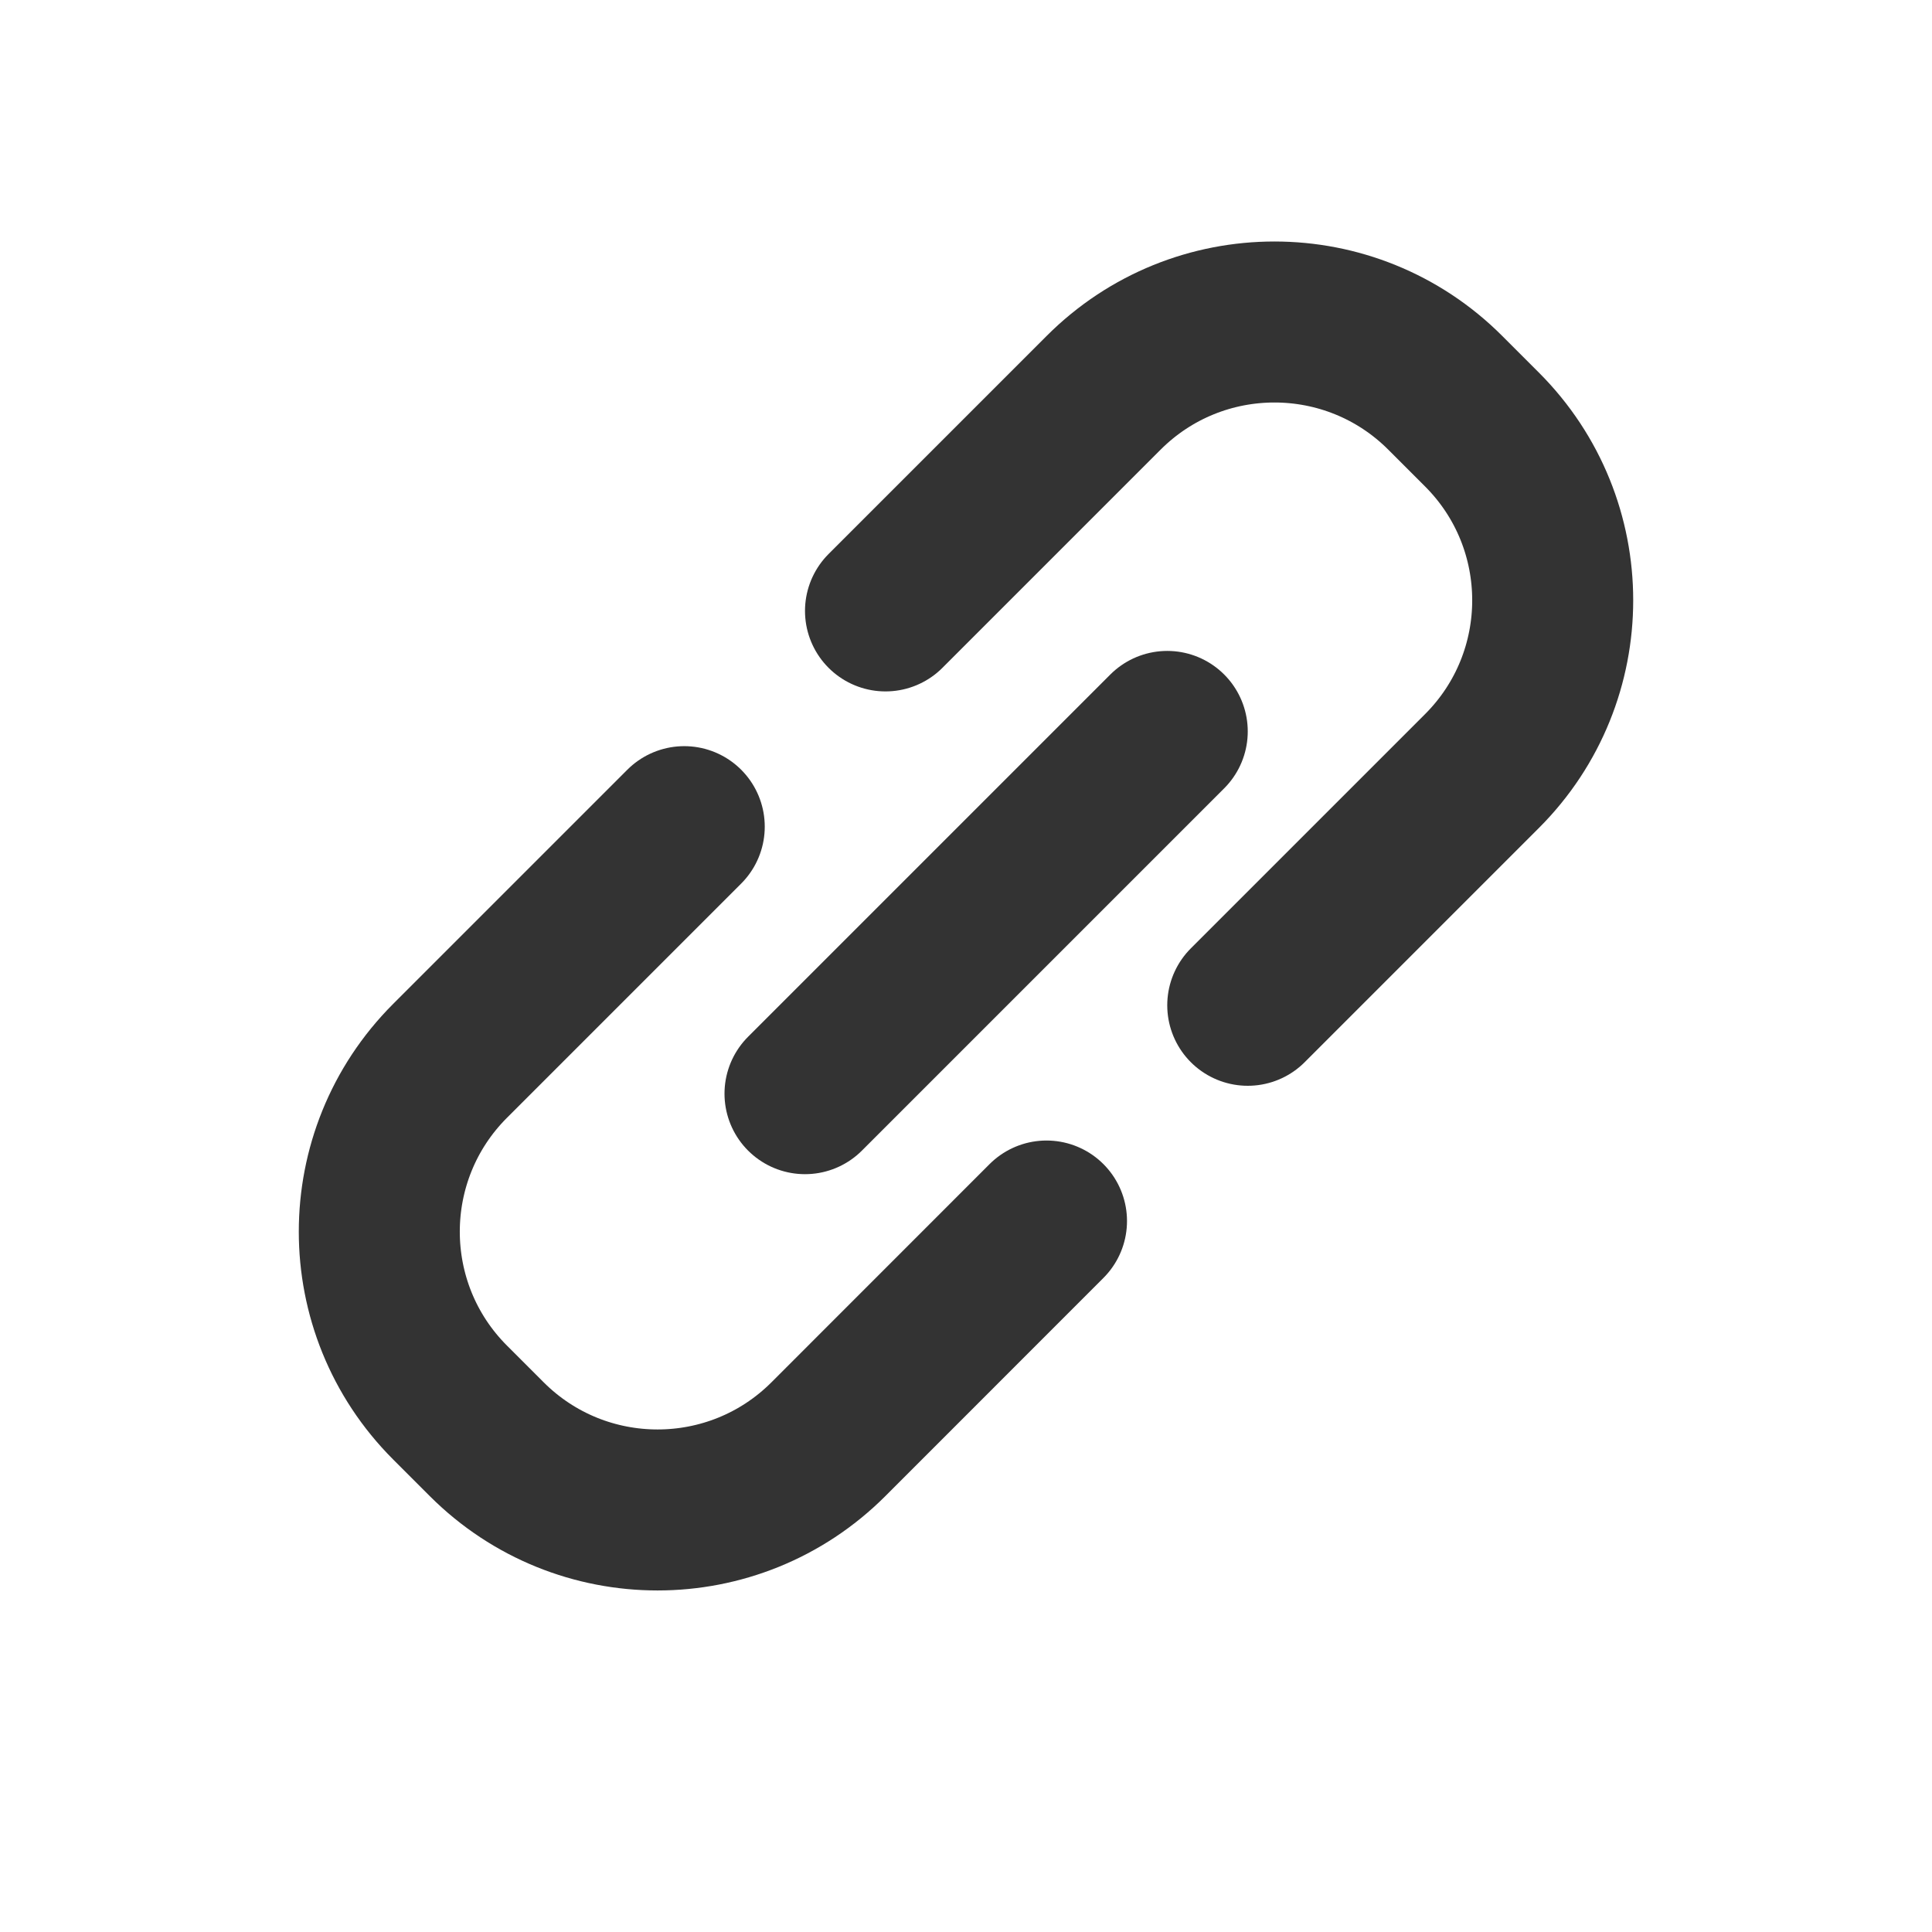
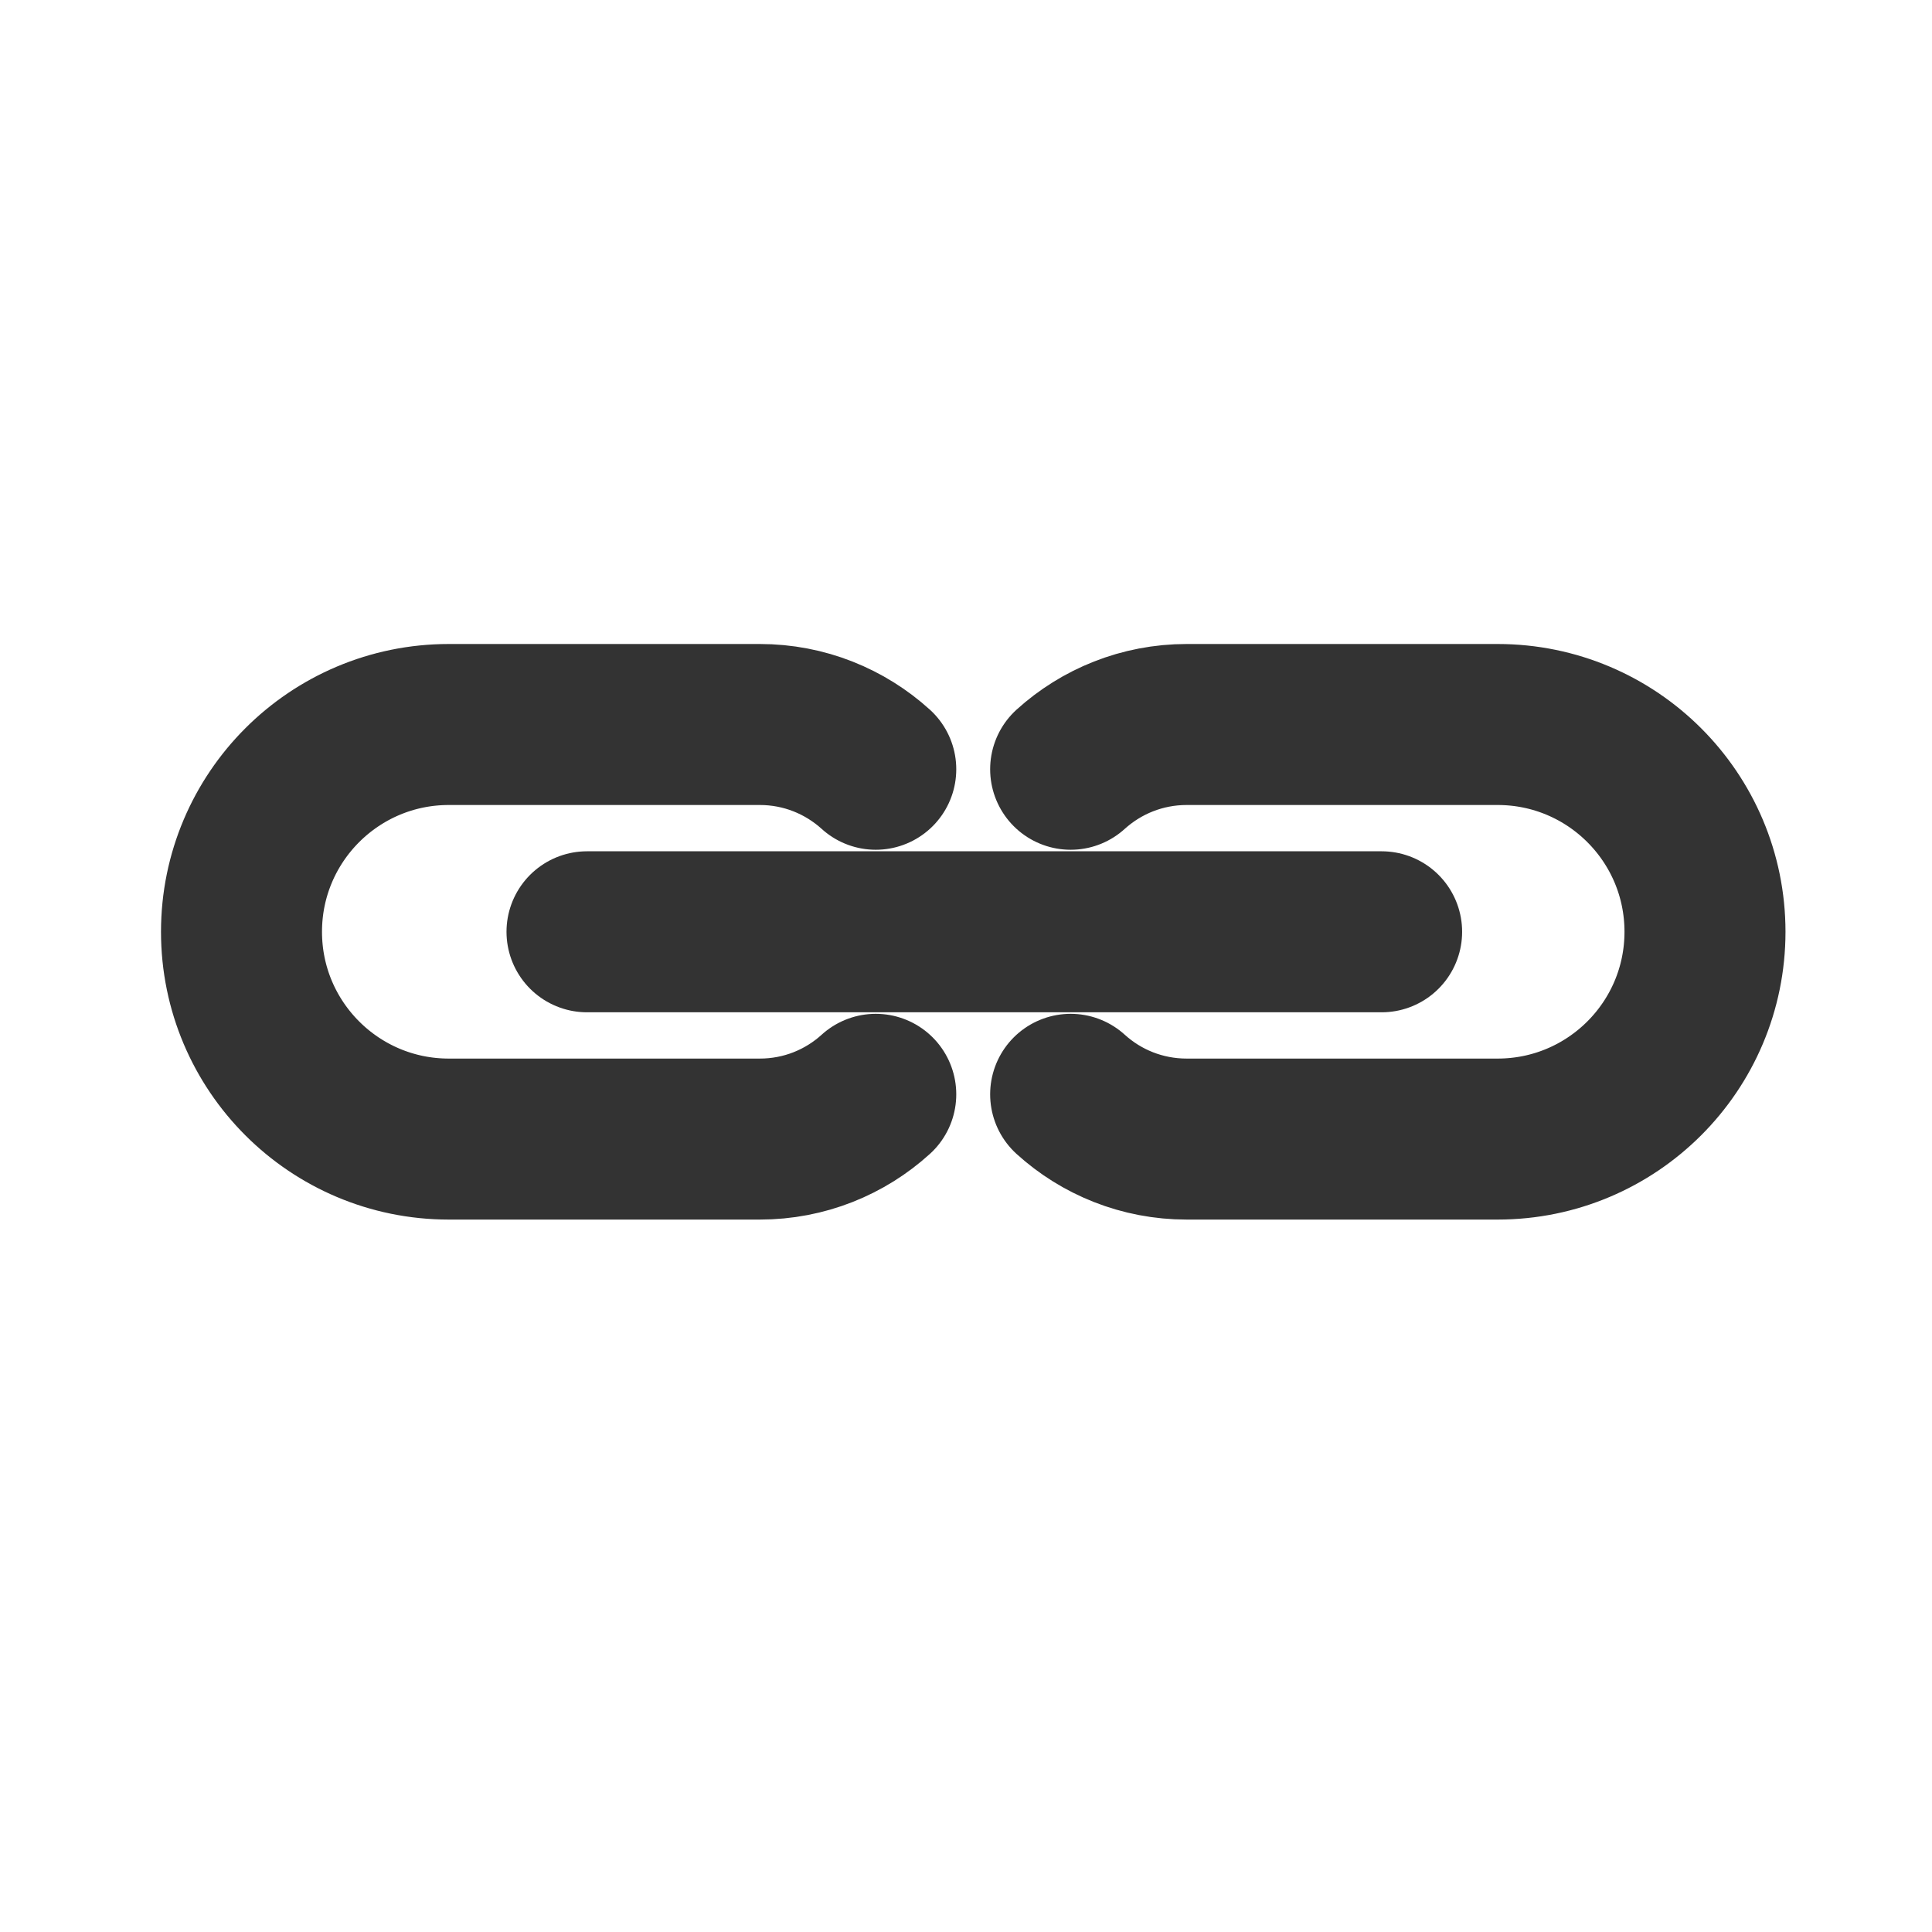
<svg xmlns="http://www.w3.org/2000/svg" width="24" height="24" viewBox="0 0 24 24" fill="none" stroke="currentColor" stroke-width="2" stroke-linecap="round" stroke-linejoin="round" class="hicon hicon-link-2">
-   <path d="M13 15.168L10.29 17.879C9.118 19.05 7.219 19.05 6.047 17.879L5.59 17.422C4.419 16.25 4.419 14.351 5.59 13.179L8.5 10.269" stroke="#333333" stroke-width="2" stroke-linecap="round" stroke-linejoin="round" />
-   <path d="M11 7.589L13.71 4.879C14.882 3.707 16.781 3.707 17.953 4.879L18.41 5.336C19.581 6.507 19.581 8.407 18.41 9.578L15.5 12.488" stroke="#333333" stroke-width="2" stroke-linecap="round" stroke-linejoin="round" />
-   <path d="M10 13.586L14.5 9.086" stroke="#333333" stroke-width="2" stroke-linecap="round" stroke-linejoin="round" />
+   <path d="M7.292 11.575H17.163" stroke="#333333" stroke-width="2" stroke-linecap="round" stroke-linejoin="round" />
+   <path d="M10.879 9.556C10.498 9.211 9.993 9 9.438 9H5.575C4.153 9 3 10.153 3 11.575C3 12.997 4.153 14.15 5.575 14.15H9.438C9.993 14.15 10.498 13.94 10.879 13.594" stroke="#333333" stroke-width="2" stroke-linecap="round" stroke-linejoin="round" />
+   <path d="M13.3 13.594C13.681 13.94 14.187 14.15 14.742 14.15L18.604 14.15C20.027 14.15 21.18 12.997 21.18 11.575C21.18 10.153 20.027 9 18.604 9L14.742 9C14.187 9 13.681 9.211 13.3 9.556" stroke="#333333" stroke-width="2" stroke-linecap="round" stroke-linejoin="round" />
</svg>
